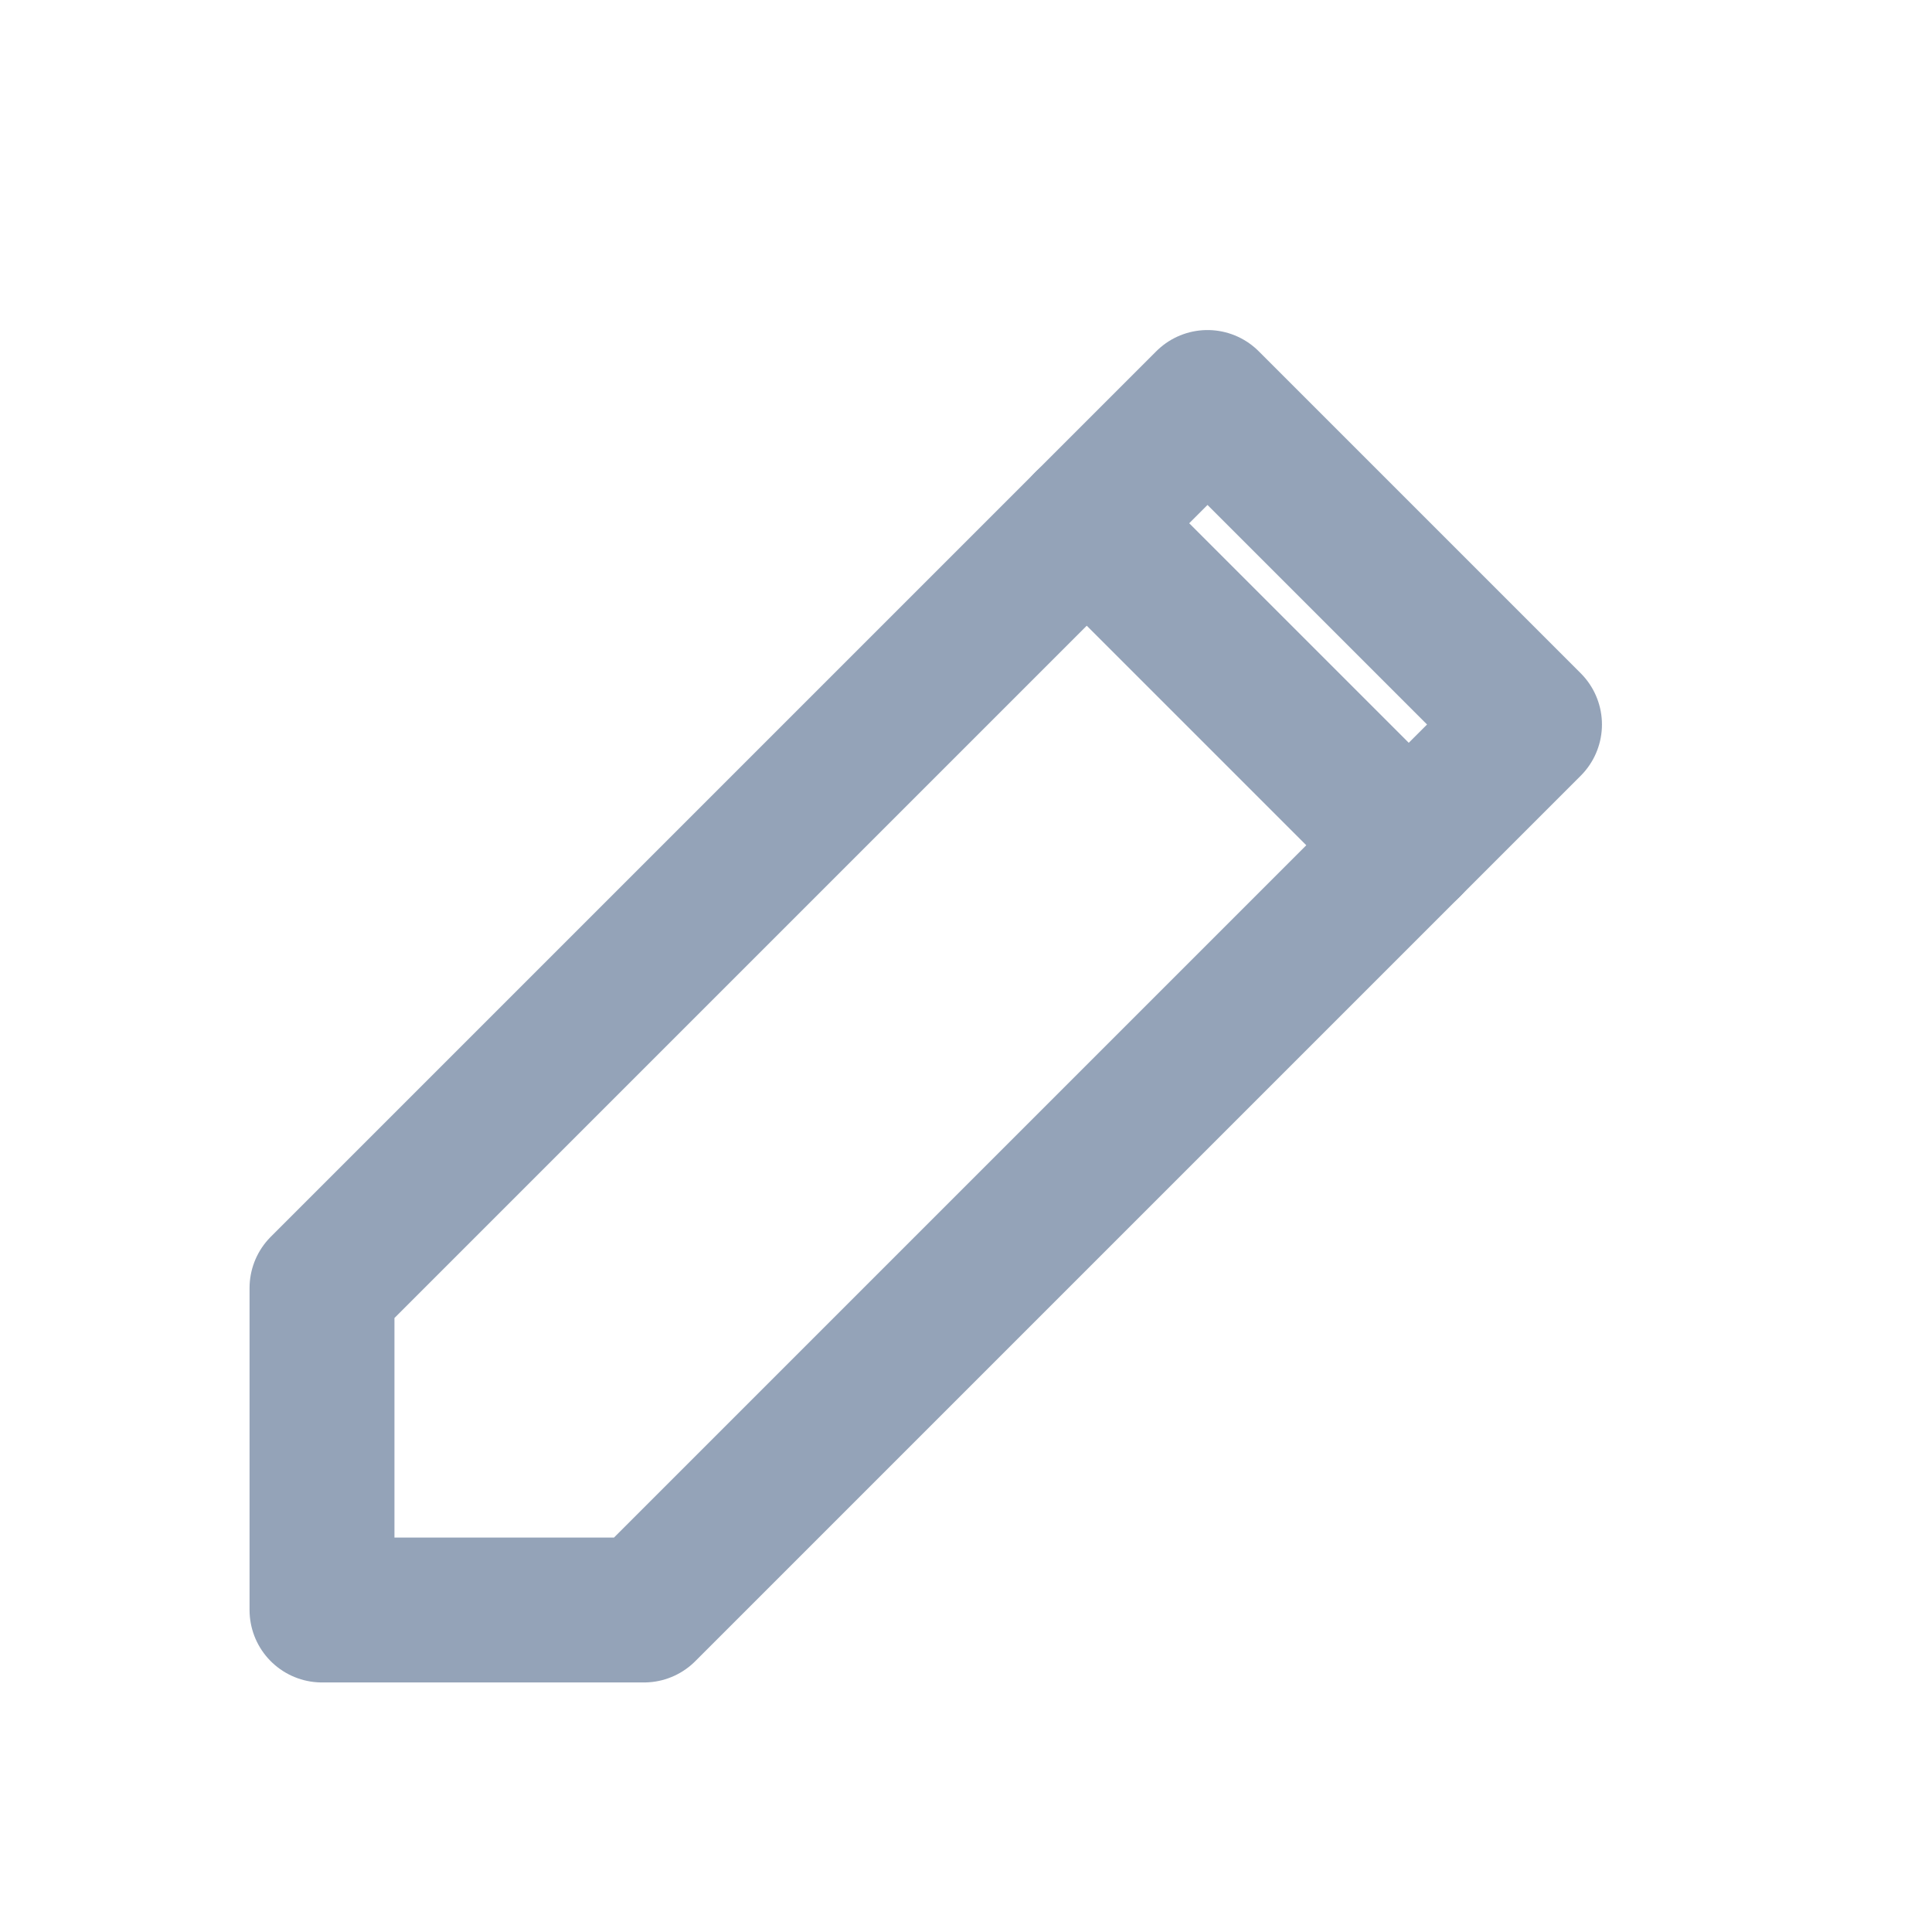
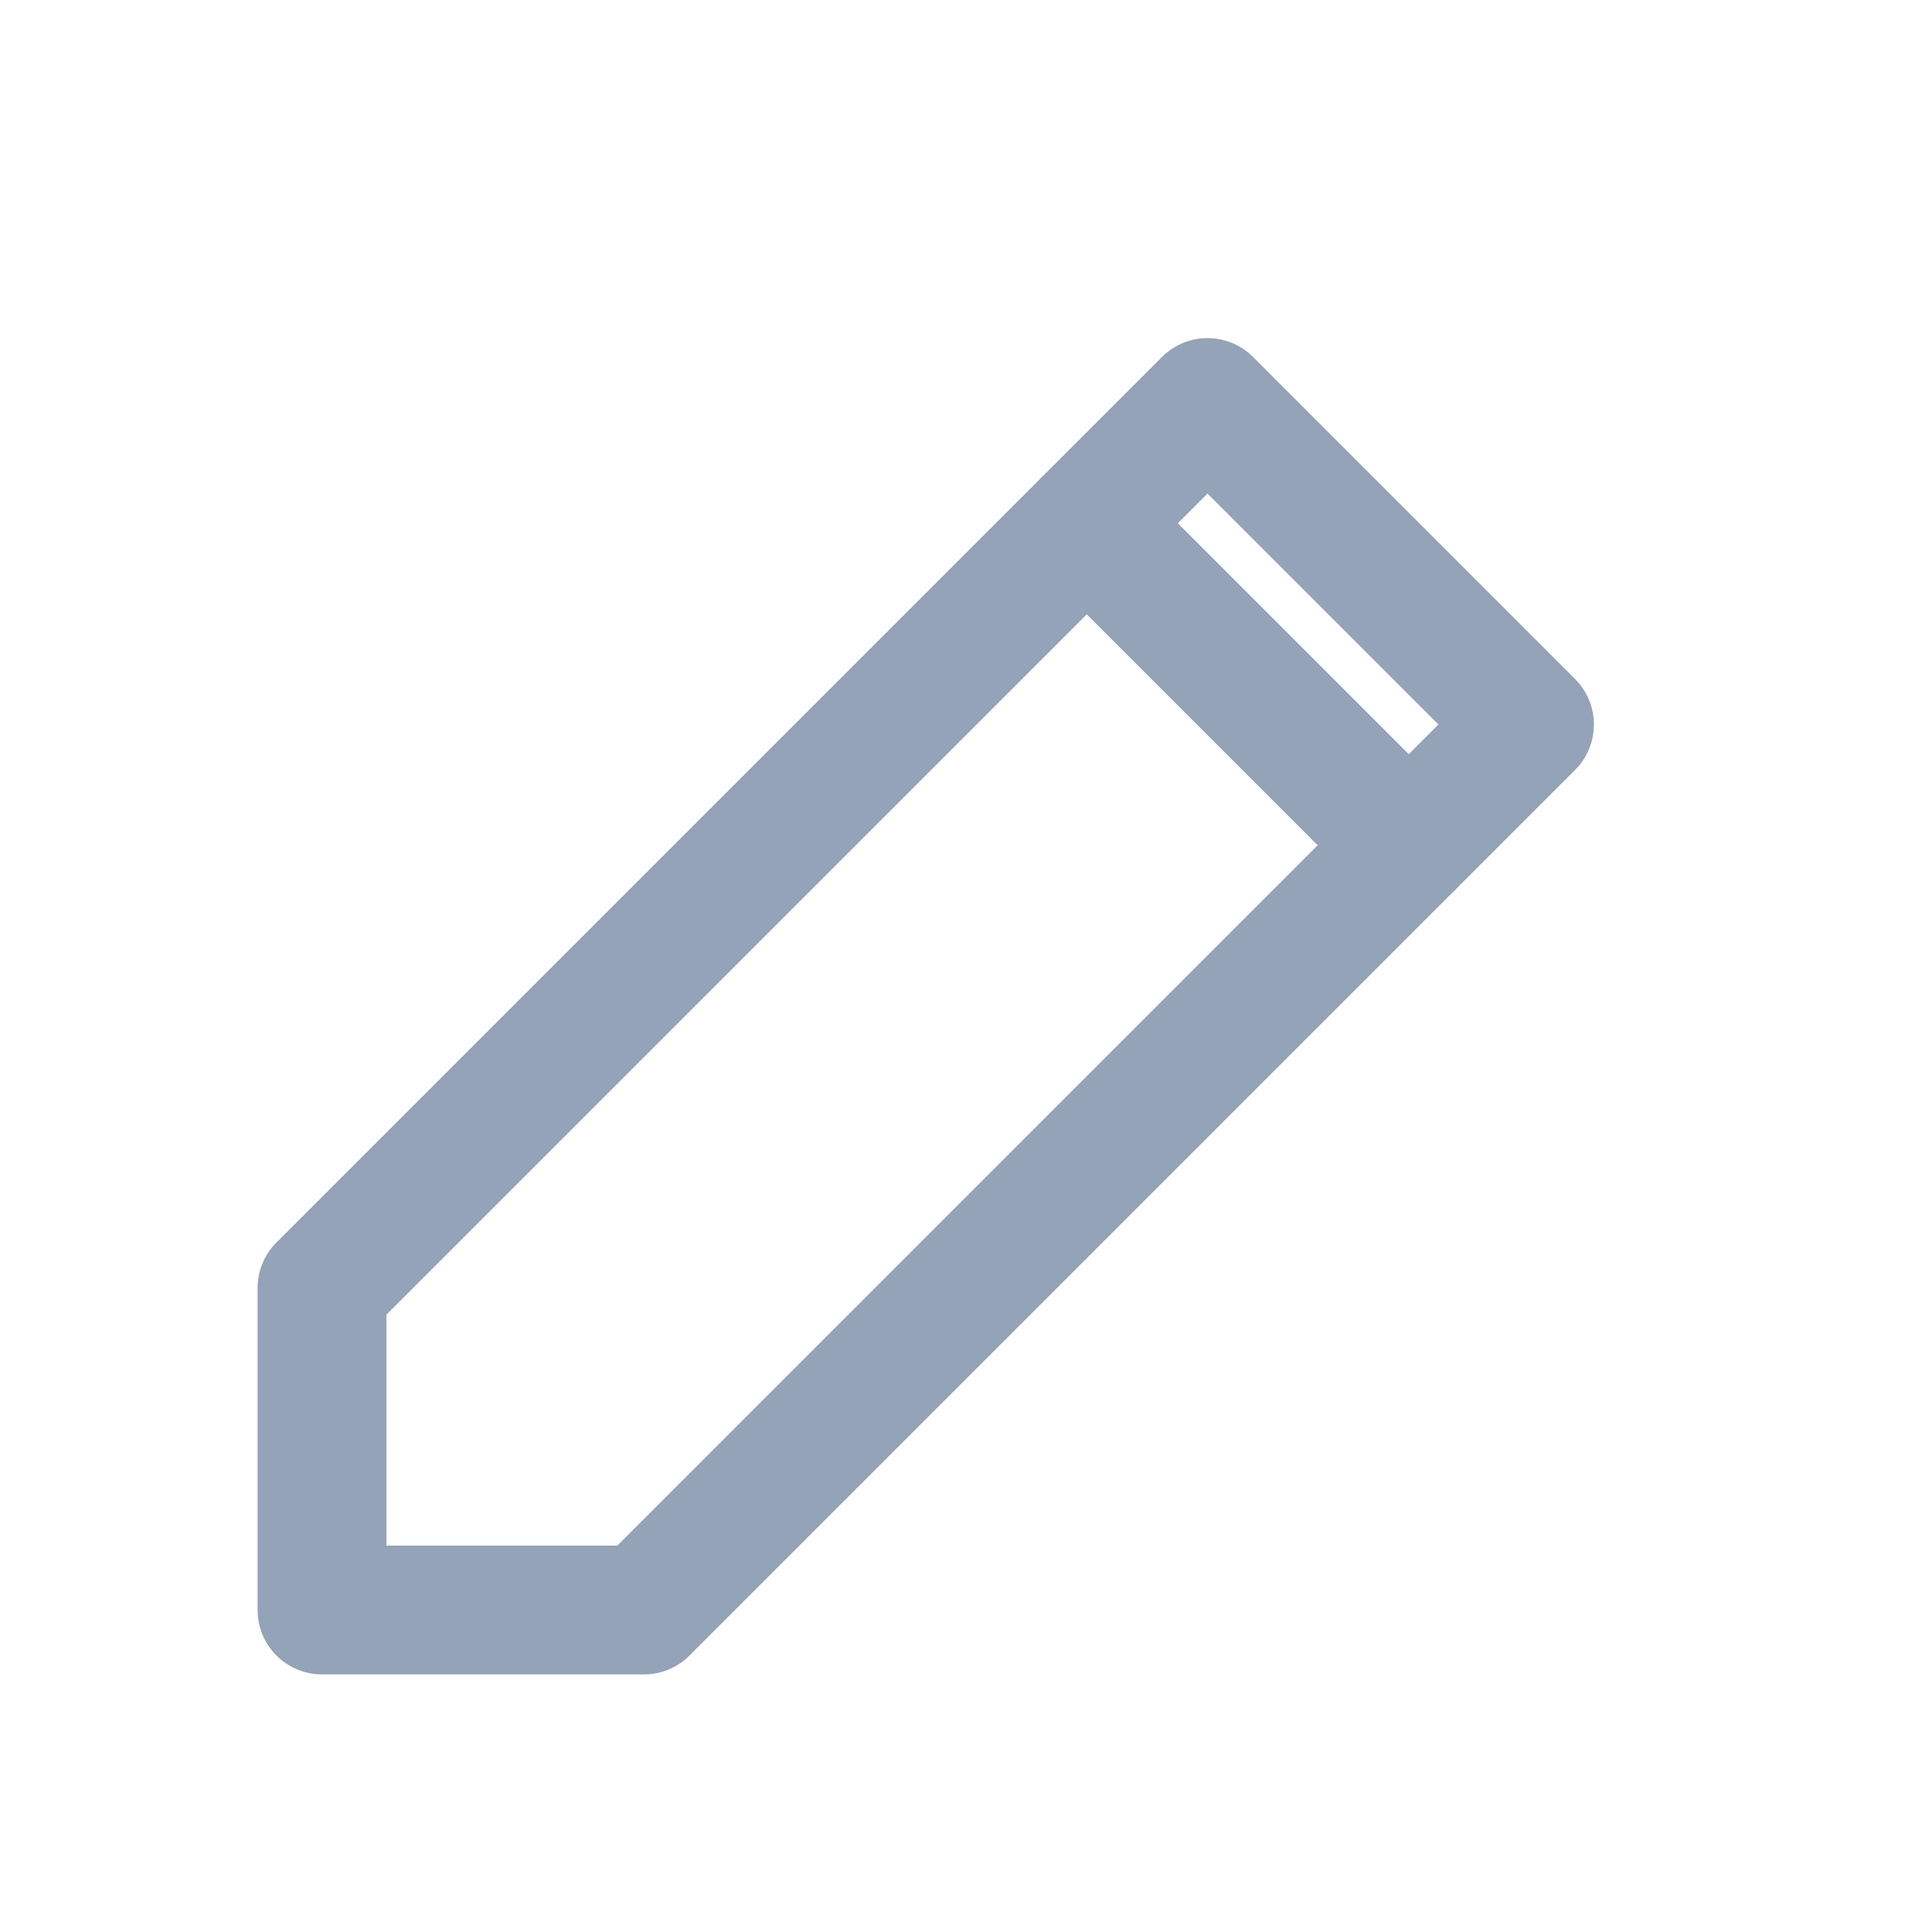
- <svg xmlns="http://www.w3.org/2000/svg" viewBox="0 0 24 24" fill="none" stroke="#94a3b8" stroke-width="1.8" stroke-linecap="round" stroke-linejoin="round">
+ <svg xmlns="http://www.w3.org/2000/svg" viewBox="0 0 24 24" fill="none" stroke="#94a3b8" stroke-width="1.6" stroke-linecap="round" stroke-linejoin="round">
  <path d="M4 20h4l11-11-4-4L4 16v4Z" />
  <path d="m13.5 6.5 4 4" />
</svg>
